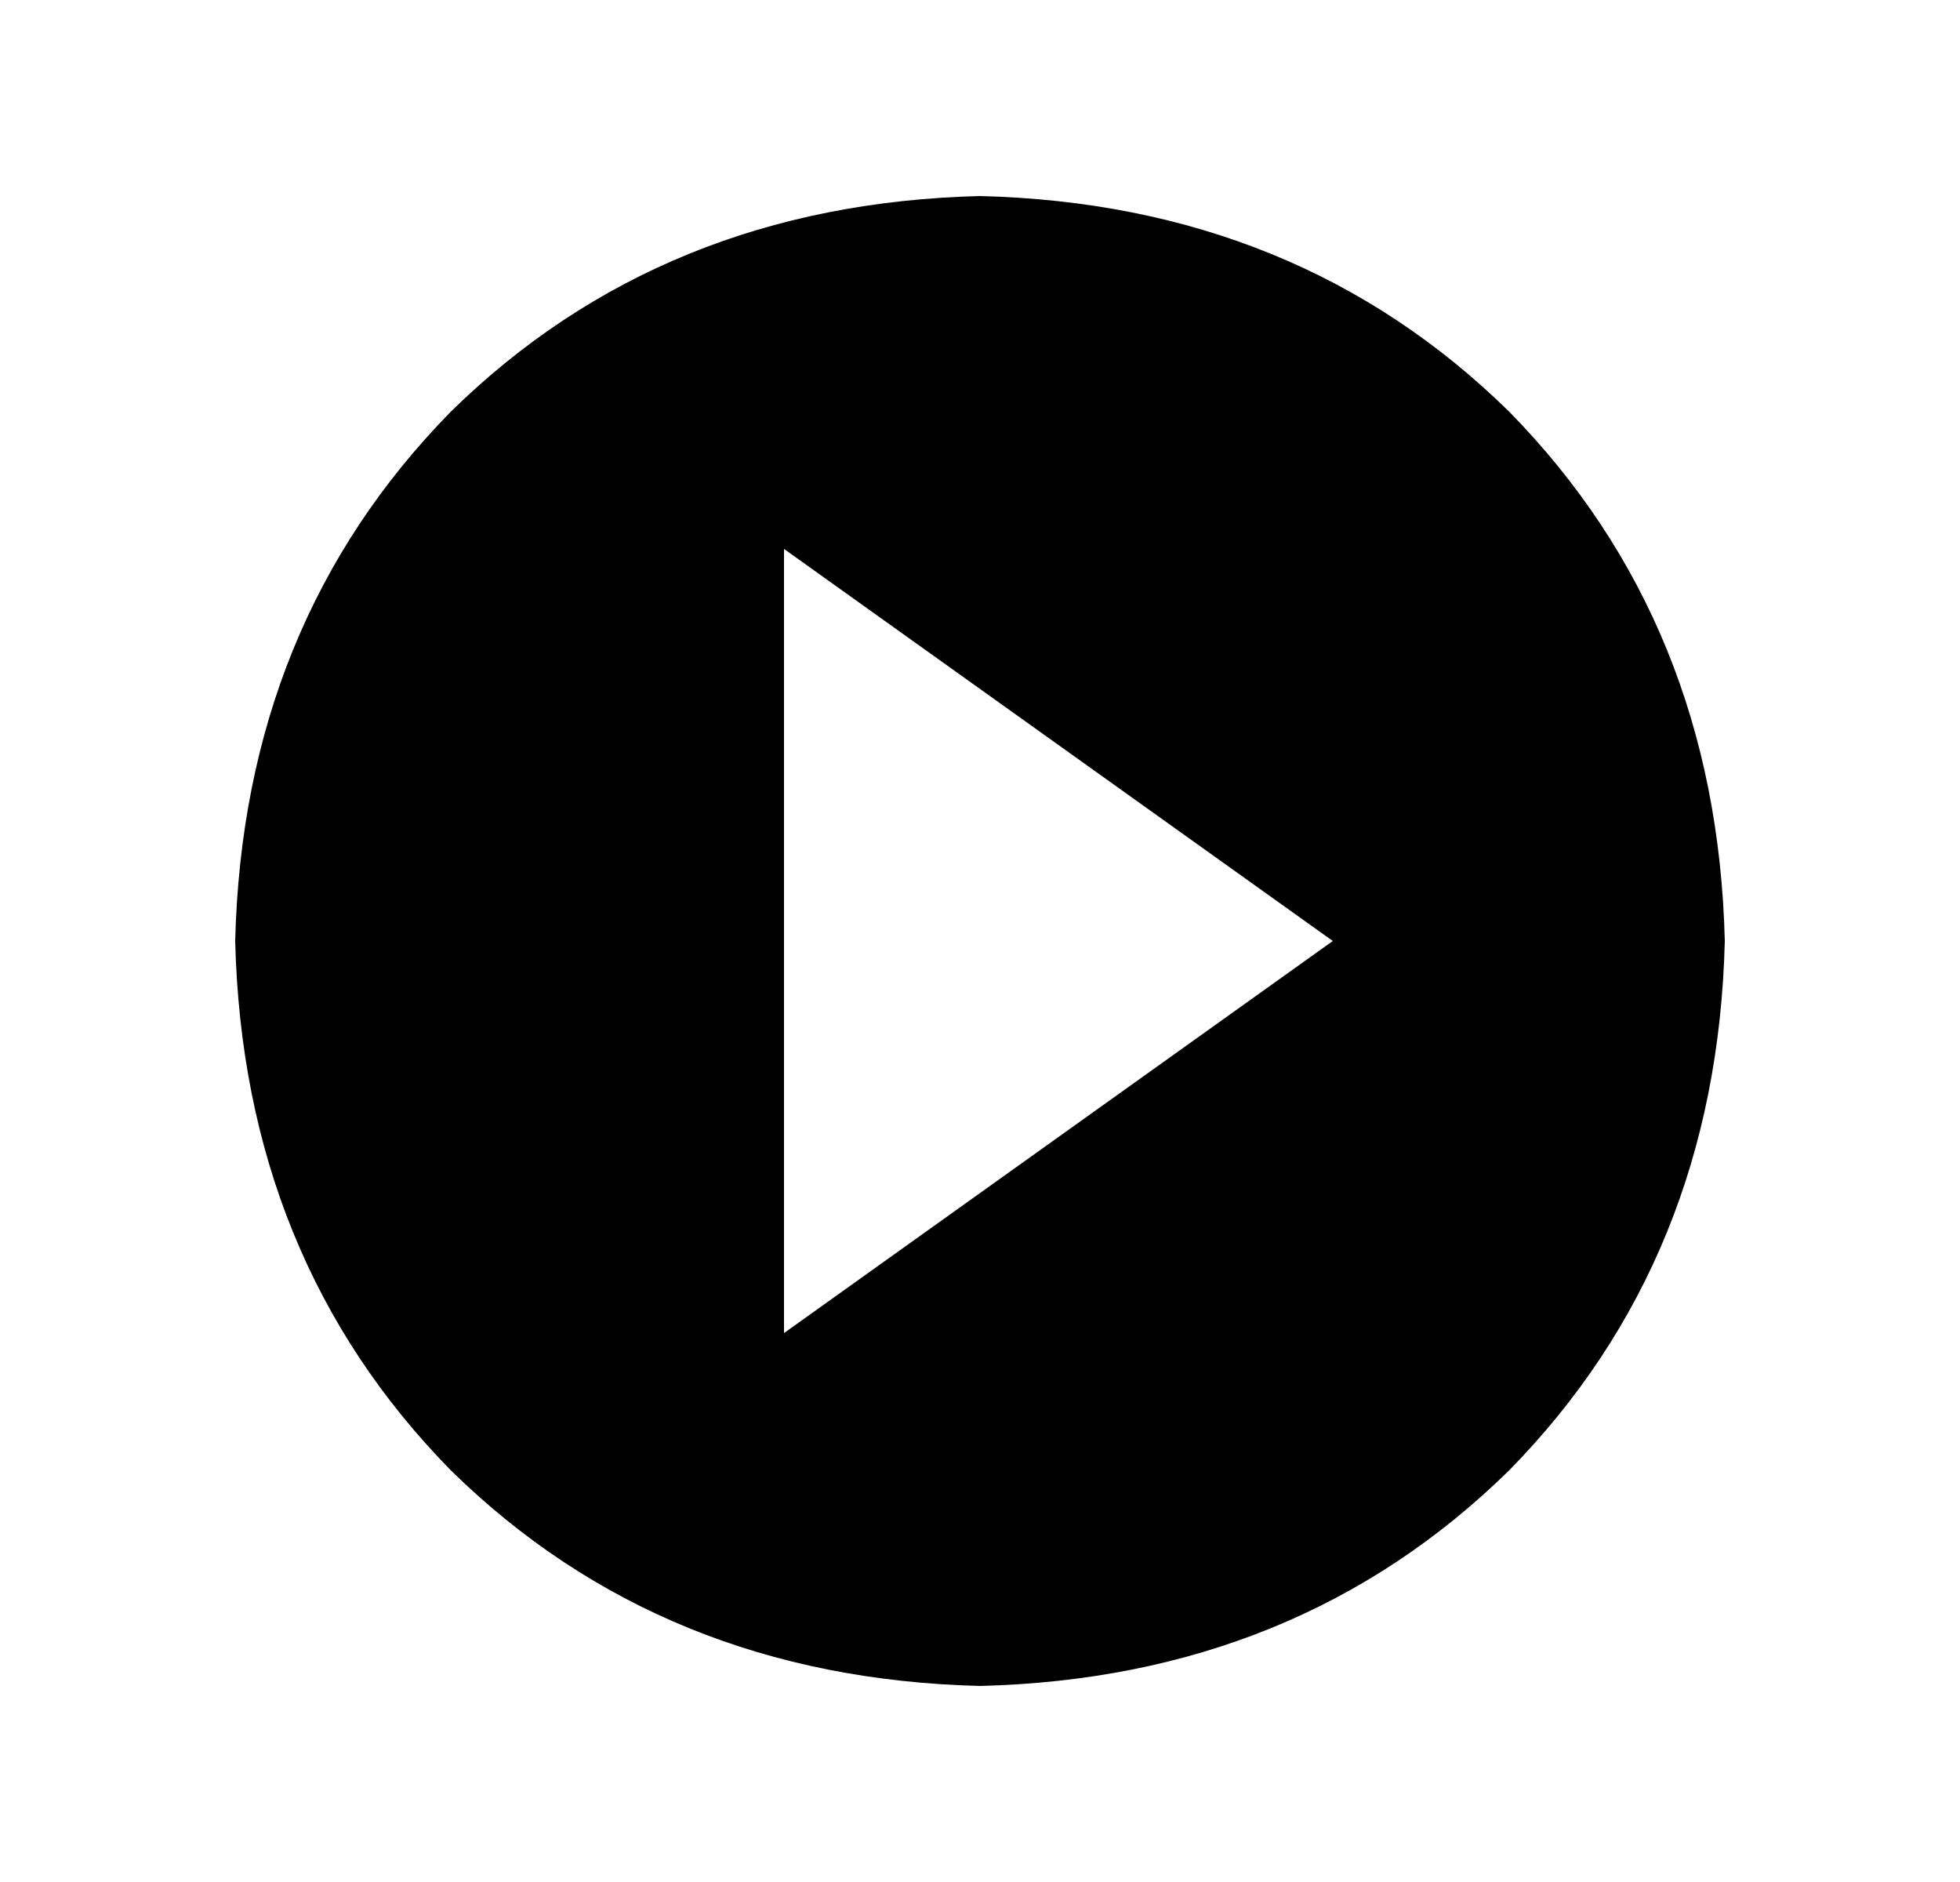
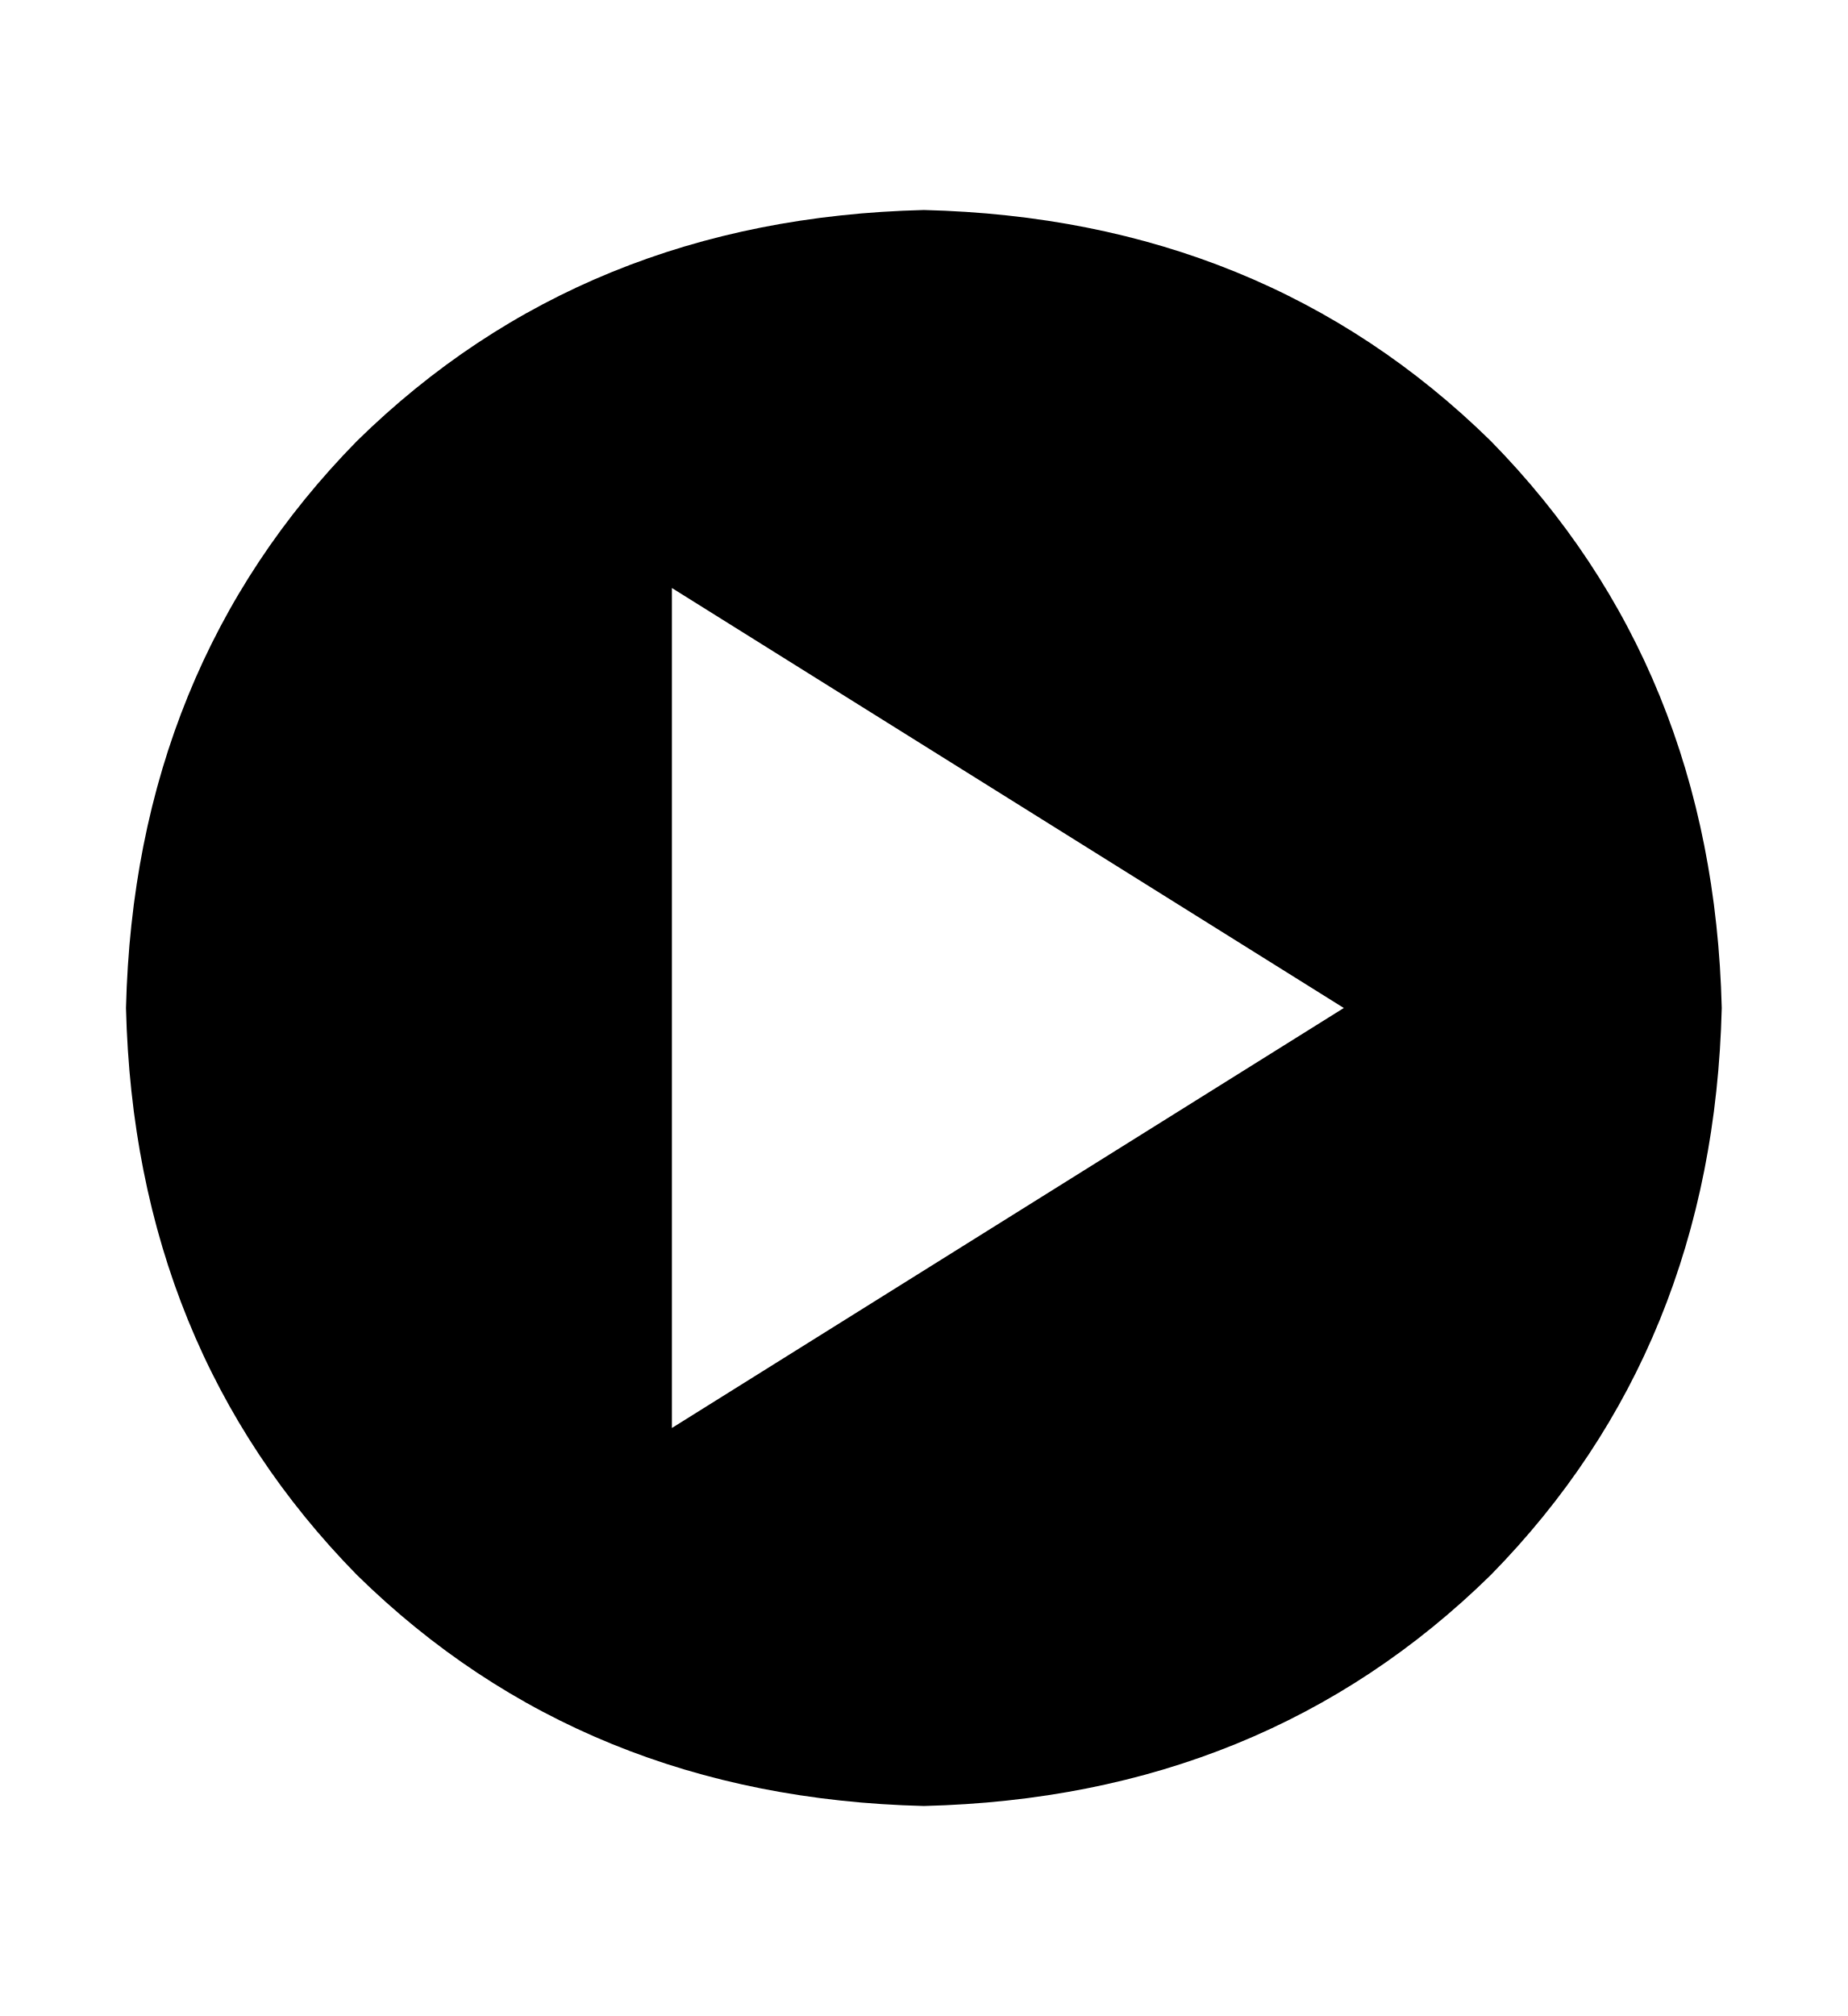
- <svg xmlns="http://www.w3.org/2000/svg" width="500" height="480" viewBox="0 0 500 480">
-   <path d="M250 430q81-2 135-55 53-54 55-135-2-81-55-135-54-53-135-55-81 2-135 55-53 54-55 135 2 81 55 135 54 53 135 55l0 0z m-50-90l0-200 140 100-140 100z" />
+ <svg xmlns="http://www.w3.org/2000/svg" width="440" height="480" viewBox="0 0 440 480">
+   <path d="M220 430q81-2 135-55 53-54 55-135-2-81-55-135-54-53-135-55-81 2-135 55-53 54-55 135 2 81 55 135 54 53 135 55l0 0z m-60-90l0-200 160 100-160 100z" />
</svg>
